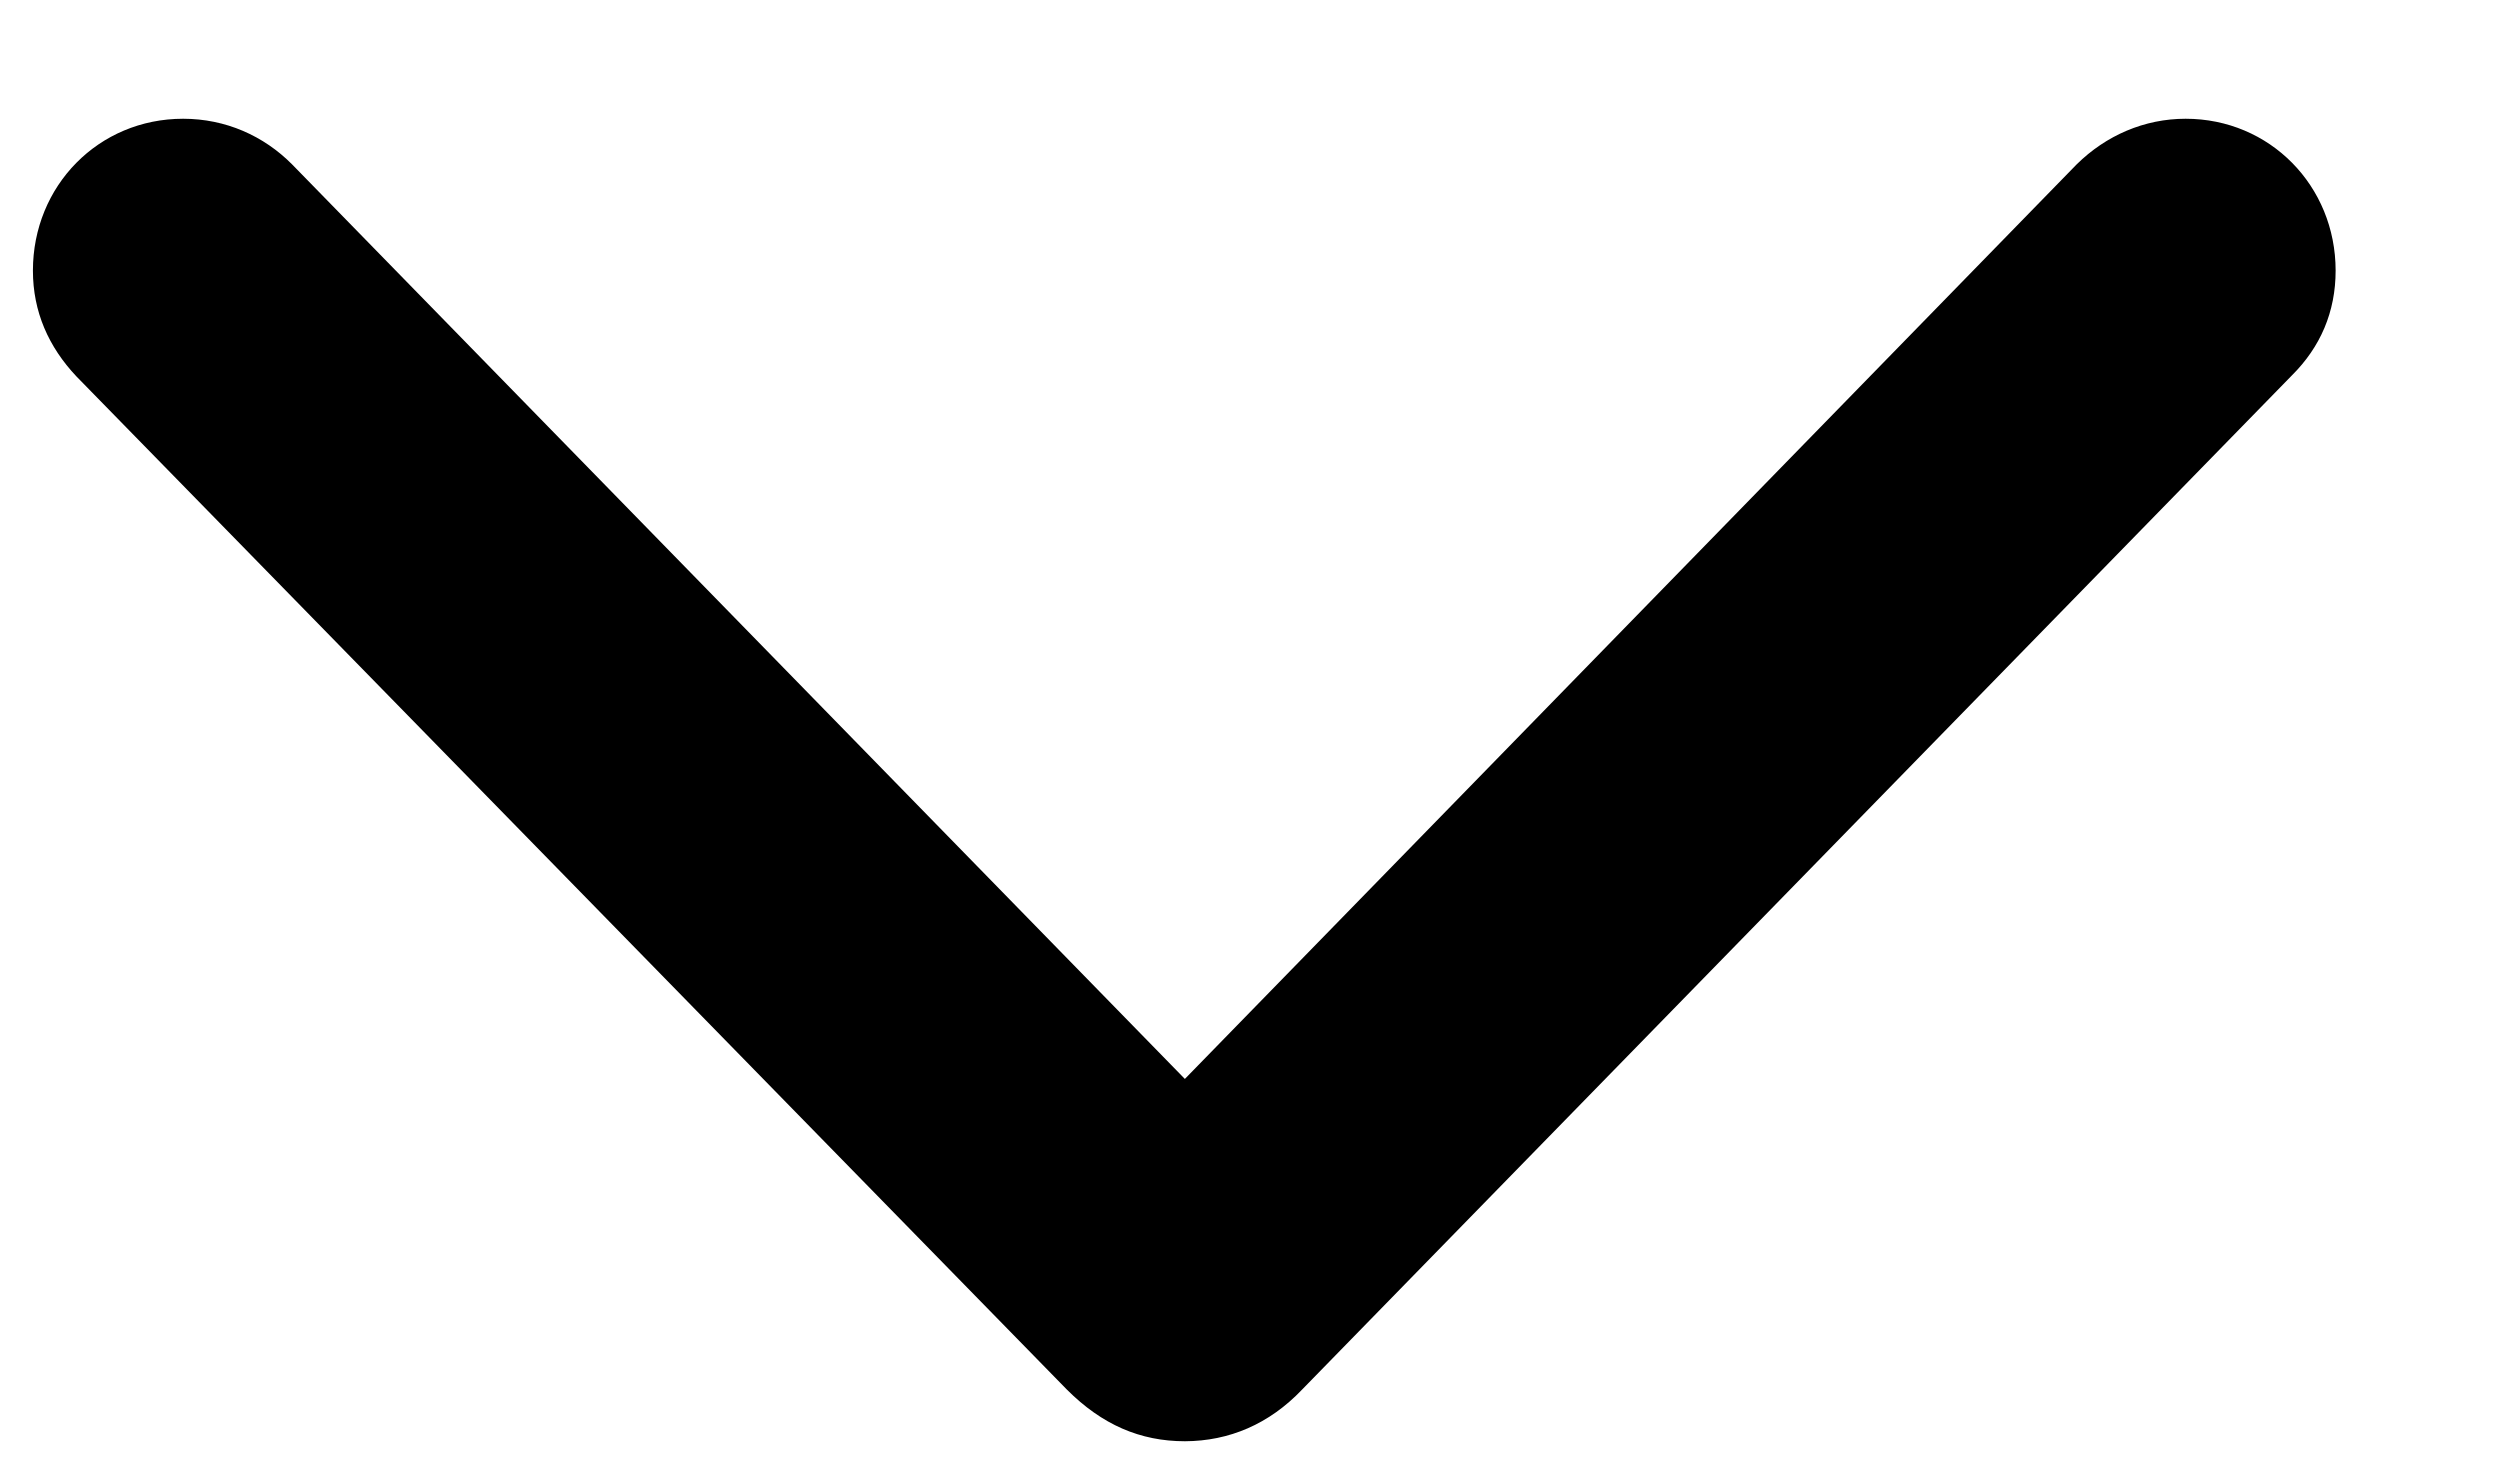
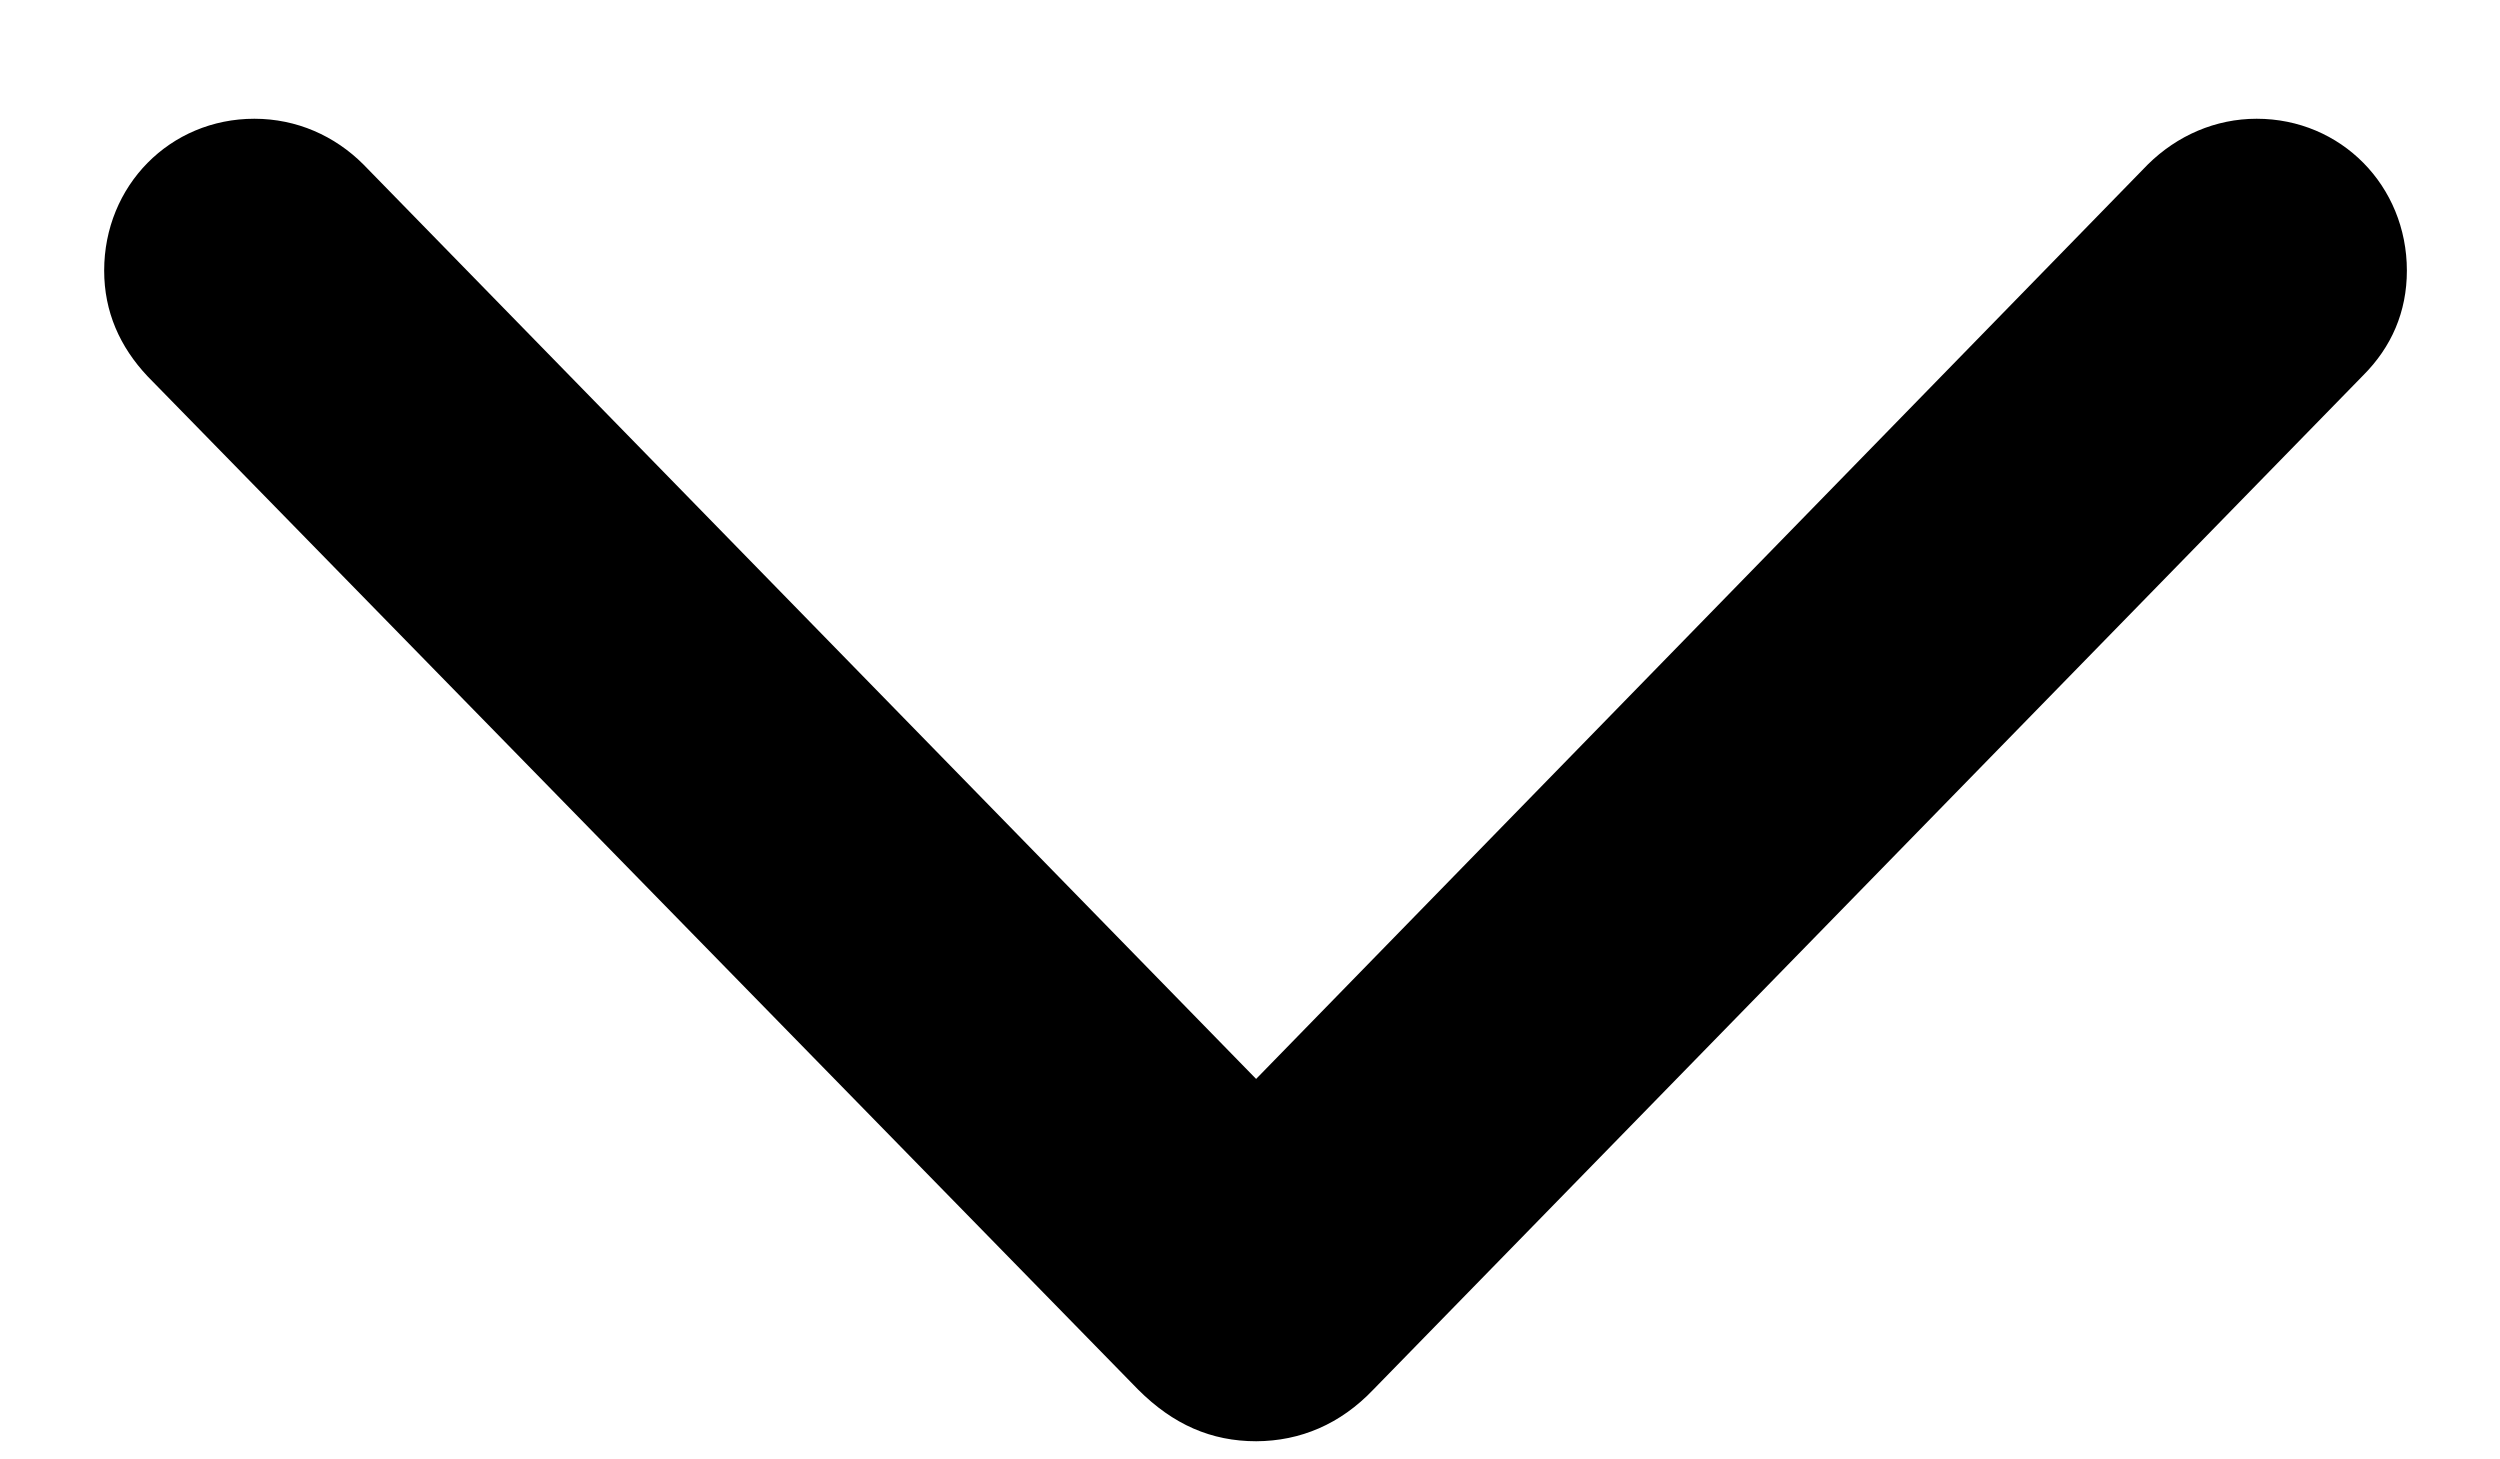
<svg xmlns="http://www.w3.org/2000/svg" width="12" height="7" viewBox="0 0 12 7" fill="none">
-   <path d="M5.688 6.918C5.9 6.917 6.092 6.836 6.25 6.67L11.001 1.802C11.138 1.666 11.211 1.497 11.211 1.299C11.211 0.892 10.895 0.57 10.491 0.57C10.293 0.57 10.109 0.65 9.968 0.789L5.382 5.492H5.993L1.402 0.789C1.266 0.652 1.083 0.57 0.879 0.57C0.473 0.57 0.158 0.892 0.158 1.299C0.158 1.496 0.233 1.665 0.367 1.807L5.121 6.67C5.289 6.838 5.472 6.918 5.688 6.918Z" fill="black" />
+   <path d="M6.03 6.918C6.242 6.917 6.434 6.836 6.592 6.67L11.343 1.802C11.479 1.666 11.553 1.497 11.553 1.299C11.553 0.892 11.237 0.57 10.832 0.57C10.635 0.57 10.451 0.65 10.31 0.789L5.724 5.492H6.335L1.744 0.789C1.607 0.652 1.424 0.57 1.221 0.57C0.815 0.57 0.5 0.892 0.5 1.299C0.5 1.496 0.575 1.665 0.709 1.807L5.463 6.67C5.631 6.838 5.814 6.918 6.03 6.918Z" fill="black" />
</svg>
